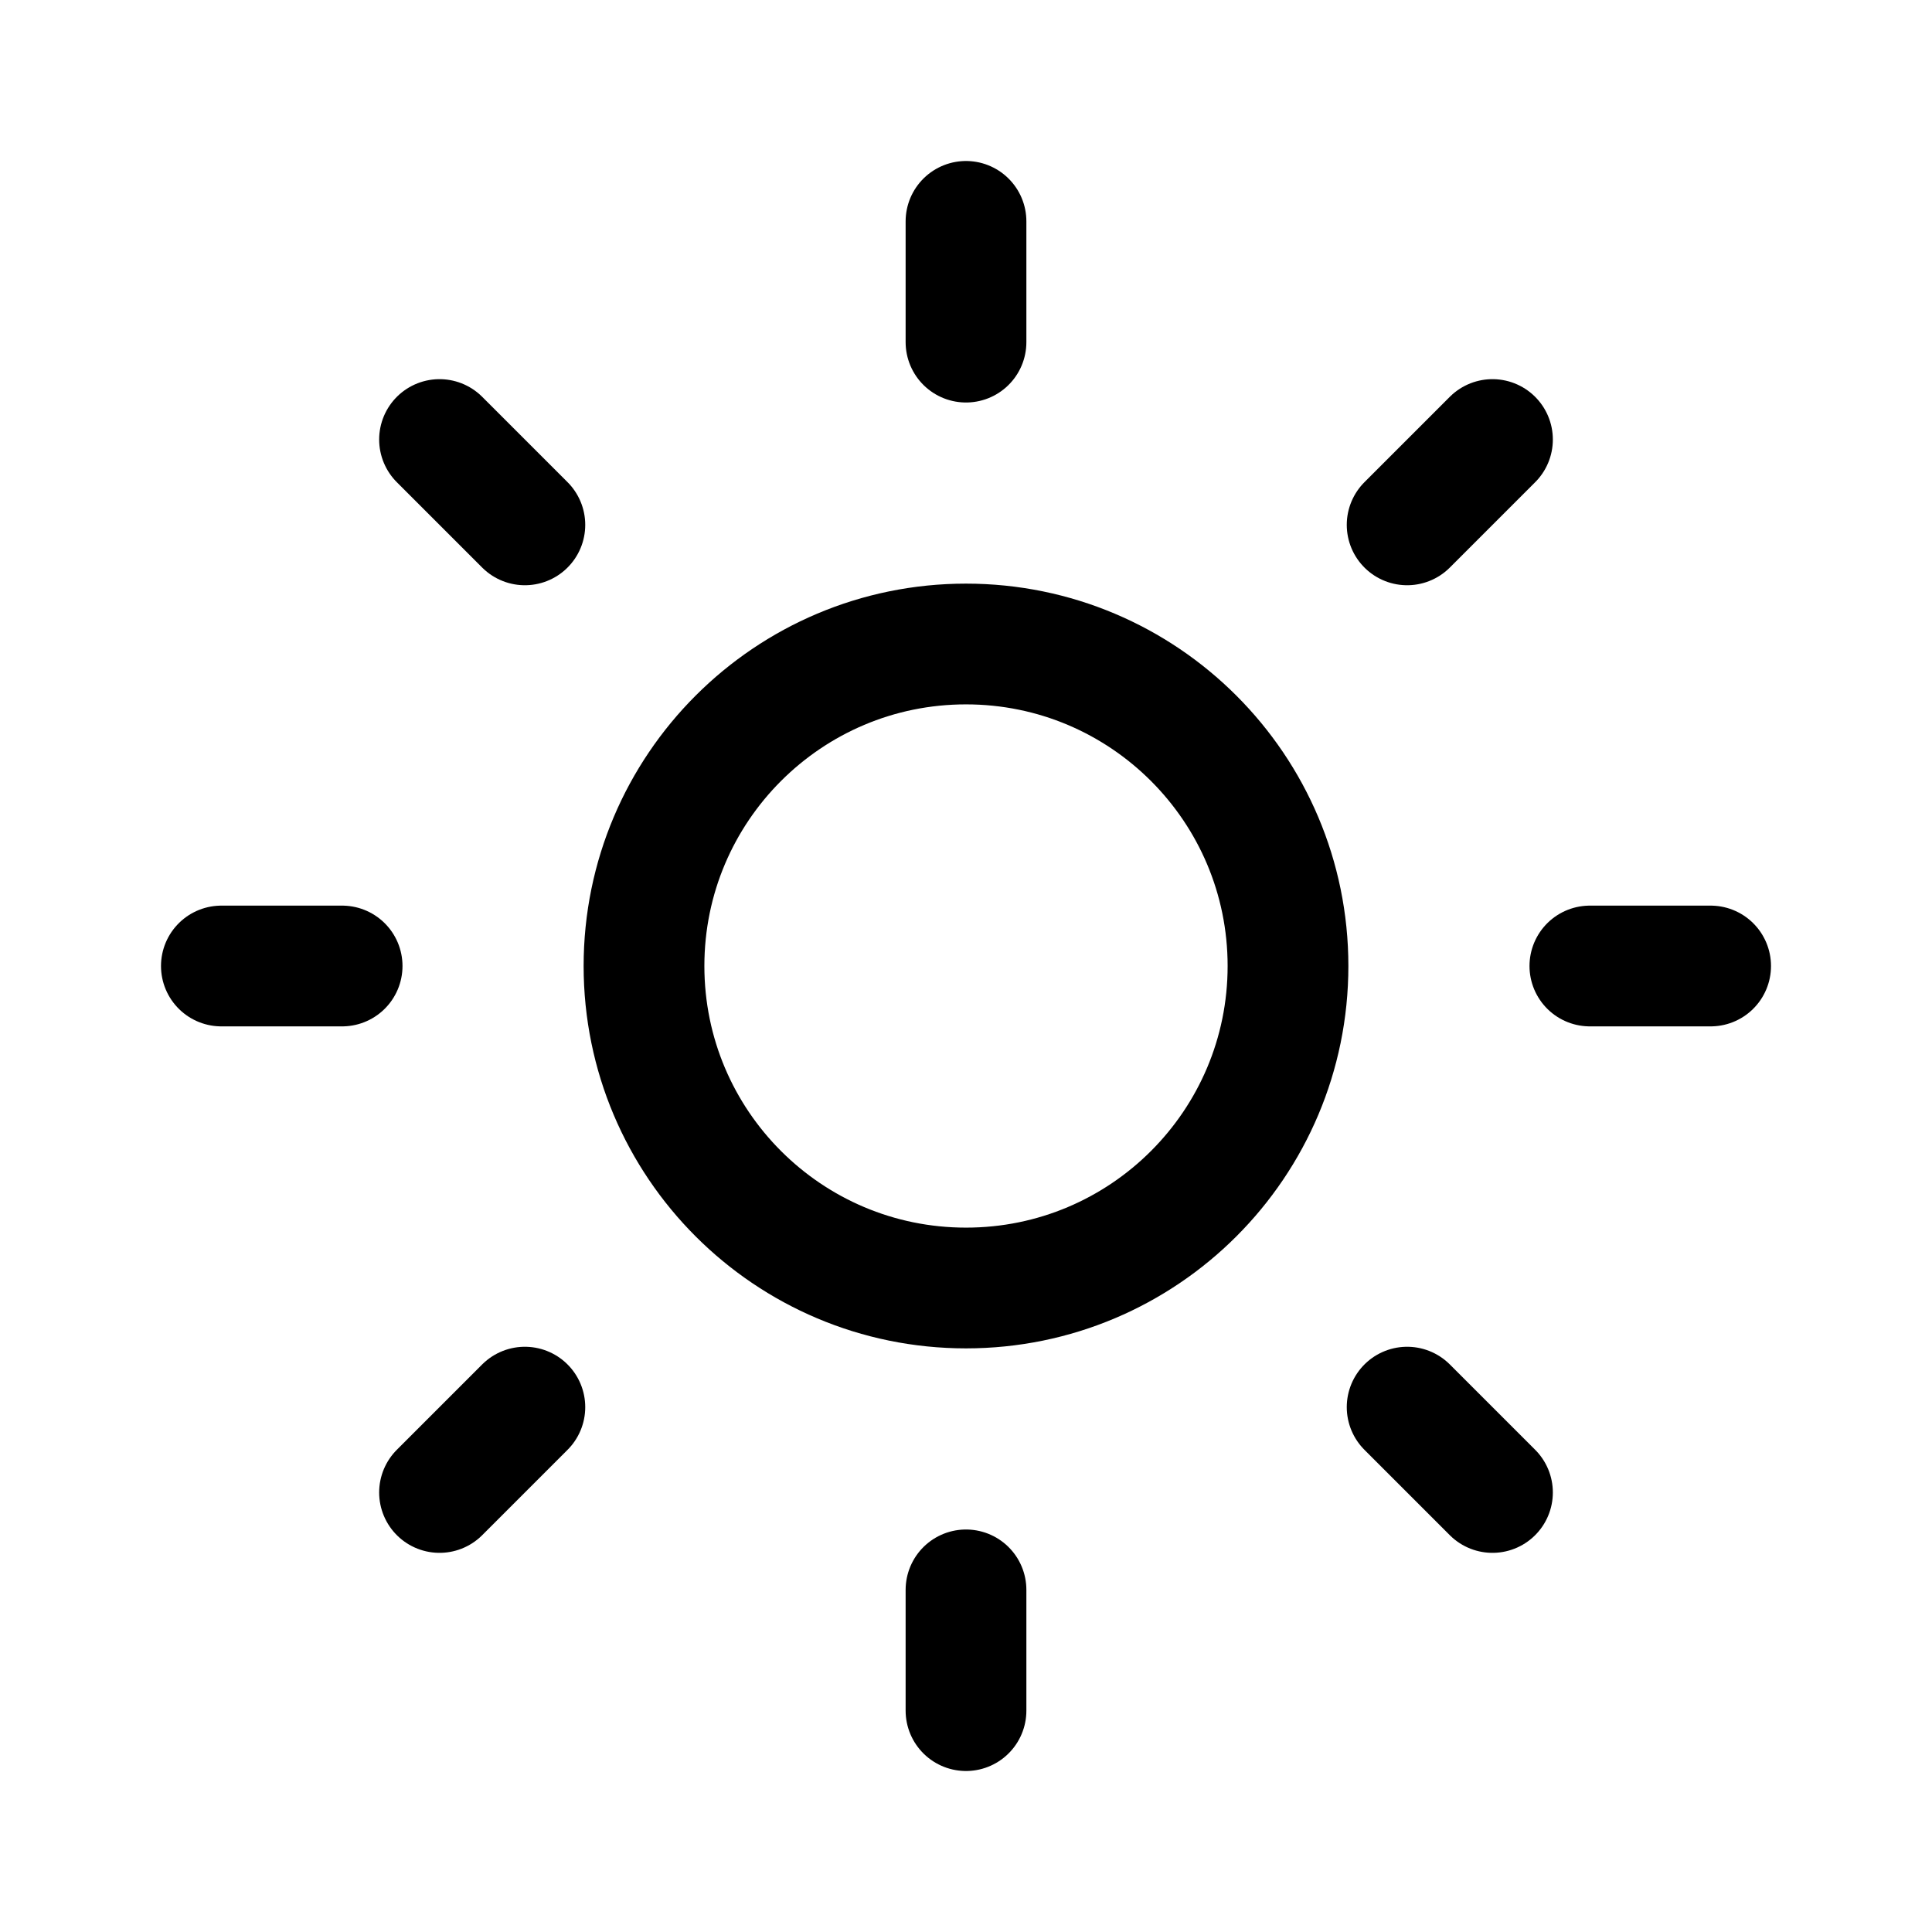
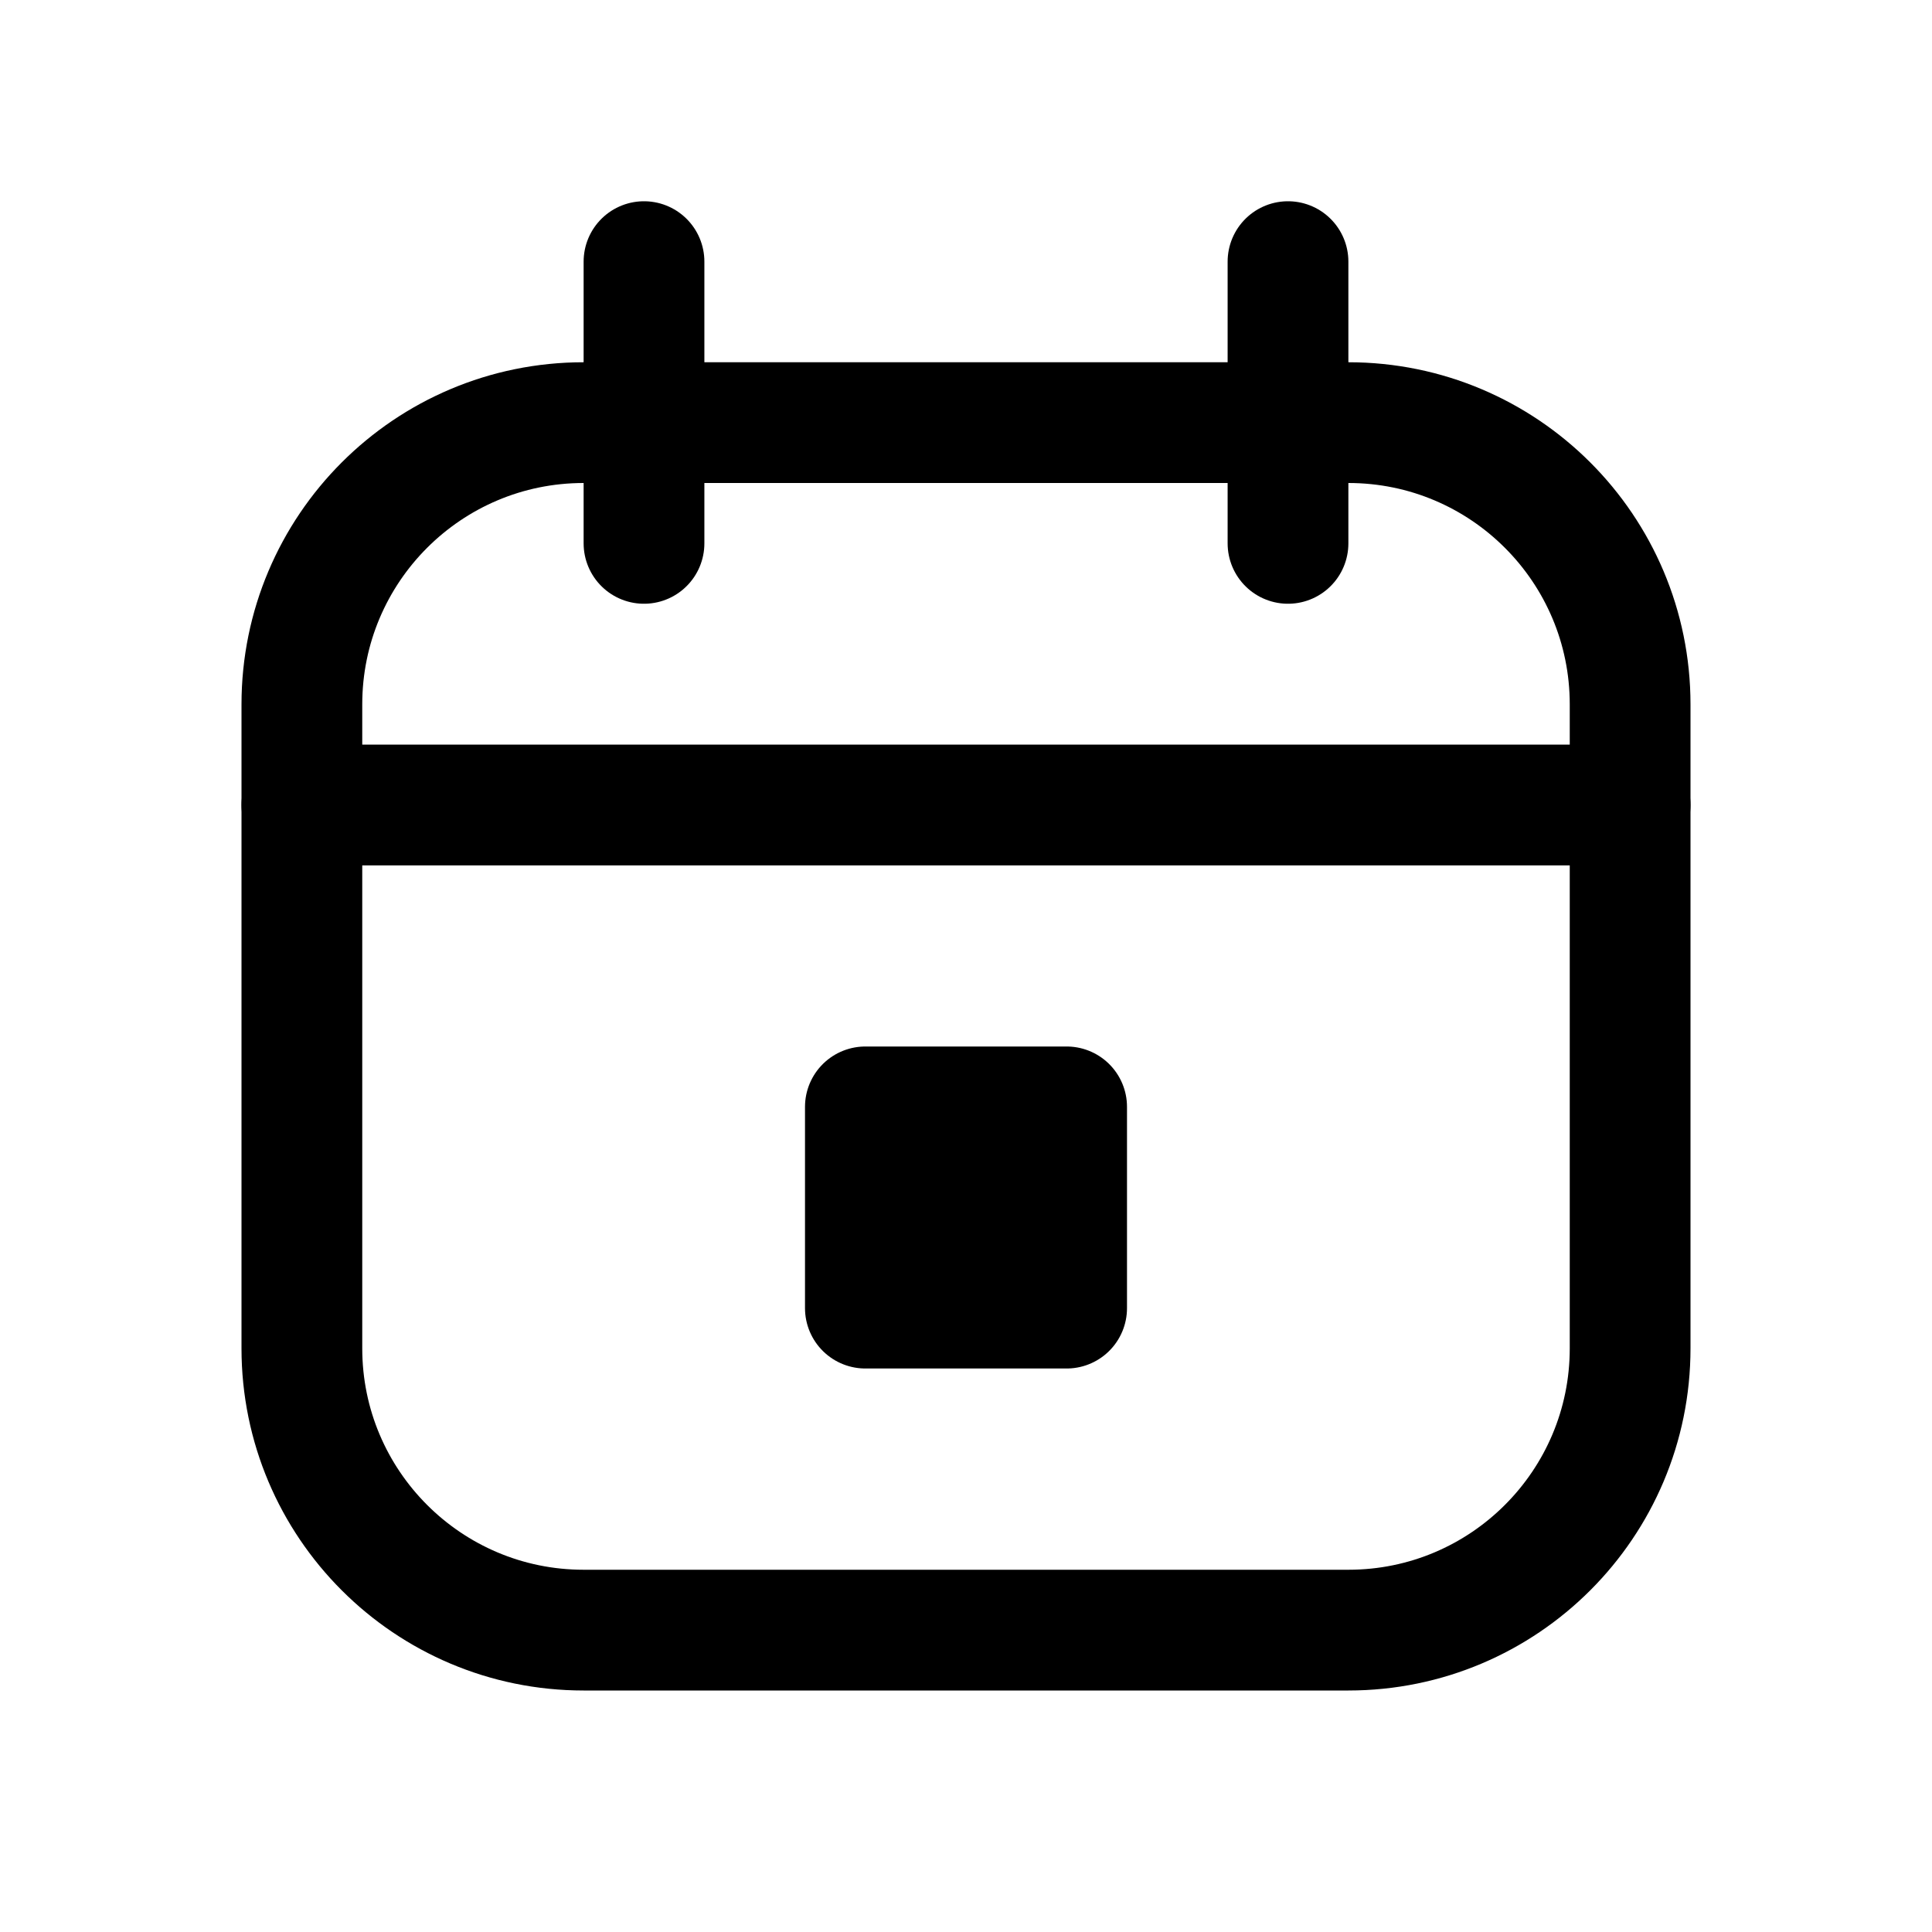
<svg xmlns="http://www.w3.org/2000/svg" width="24" height="24" viewBox="0 0 24 24" fill="none" stroke="#000000" stroke-width="1.5" stroke-linecap="round" stroke-linejoin="round">
-   <circle cx="12" cy="12" r="4" />
-   <path d="M12 2.75v1.5M12 19.75v1.5M2.75 12h1.5M19.75 12h1.5M5.46 5.46l1.06 1.06M17.48 17.48l1.06 1.06M5.46 18.54l1.06-1.06M17.48 6.52l1.06-1.06" />
+   <rect x="3.75" y="5.25" width="16.5" height="15" rx="3.5" />
+   <path d="M3.75 10h16.5M8 3.25v3.5M16 3.25v3.5" />
+   <path d="M10.75 13.75h2.5v2.5h-2.5zM11.5 15h1" />
</svg>
